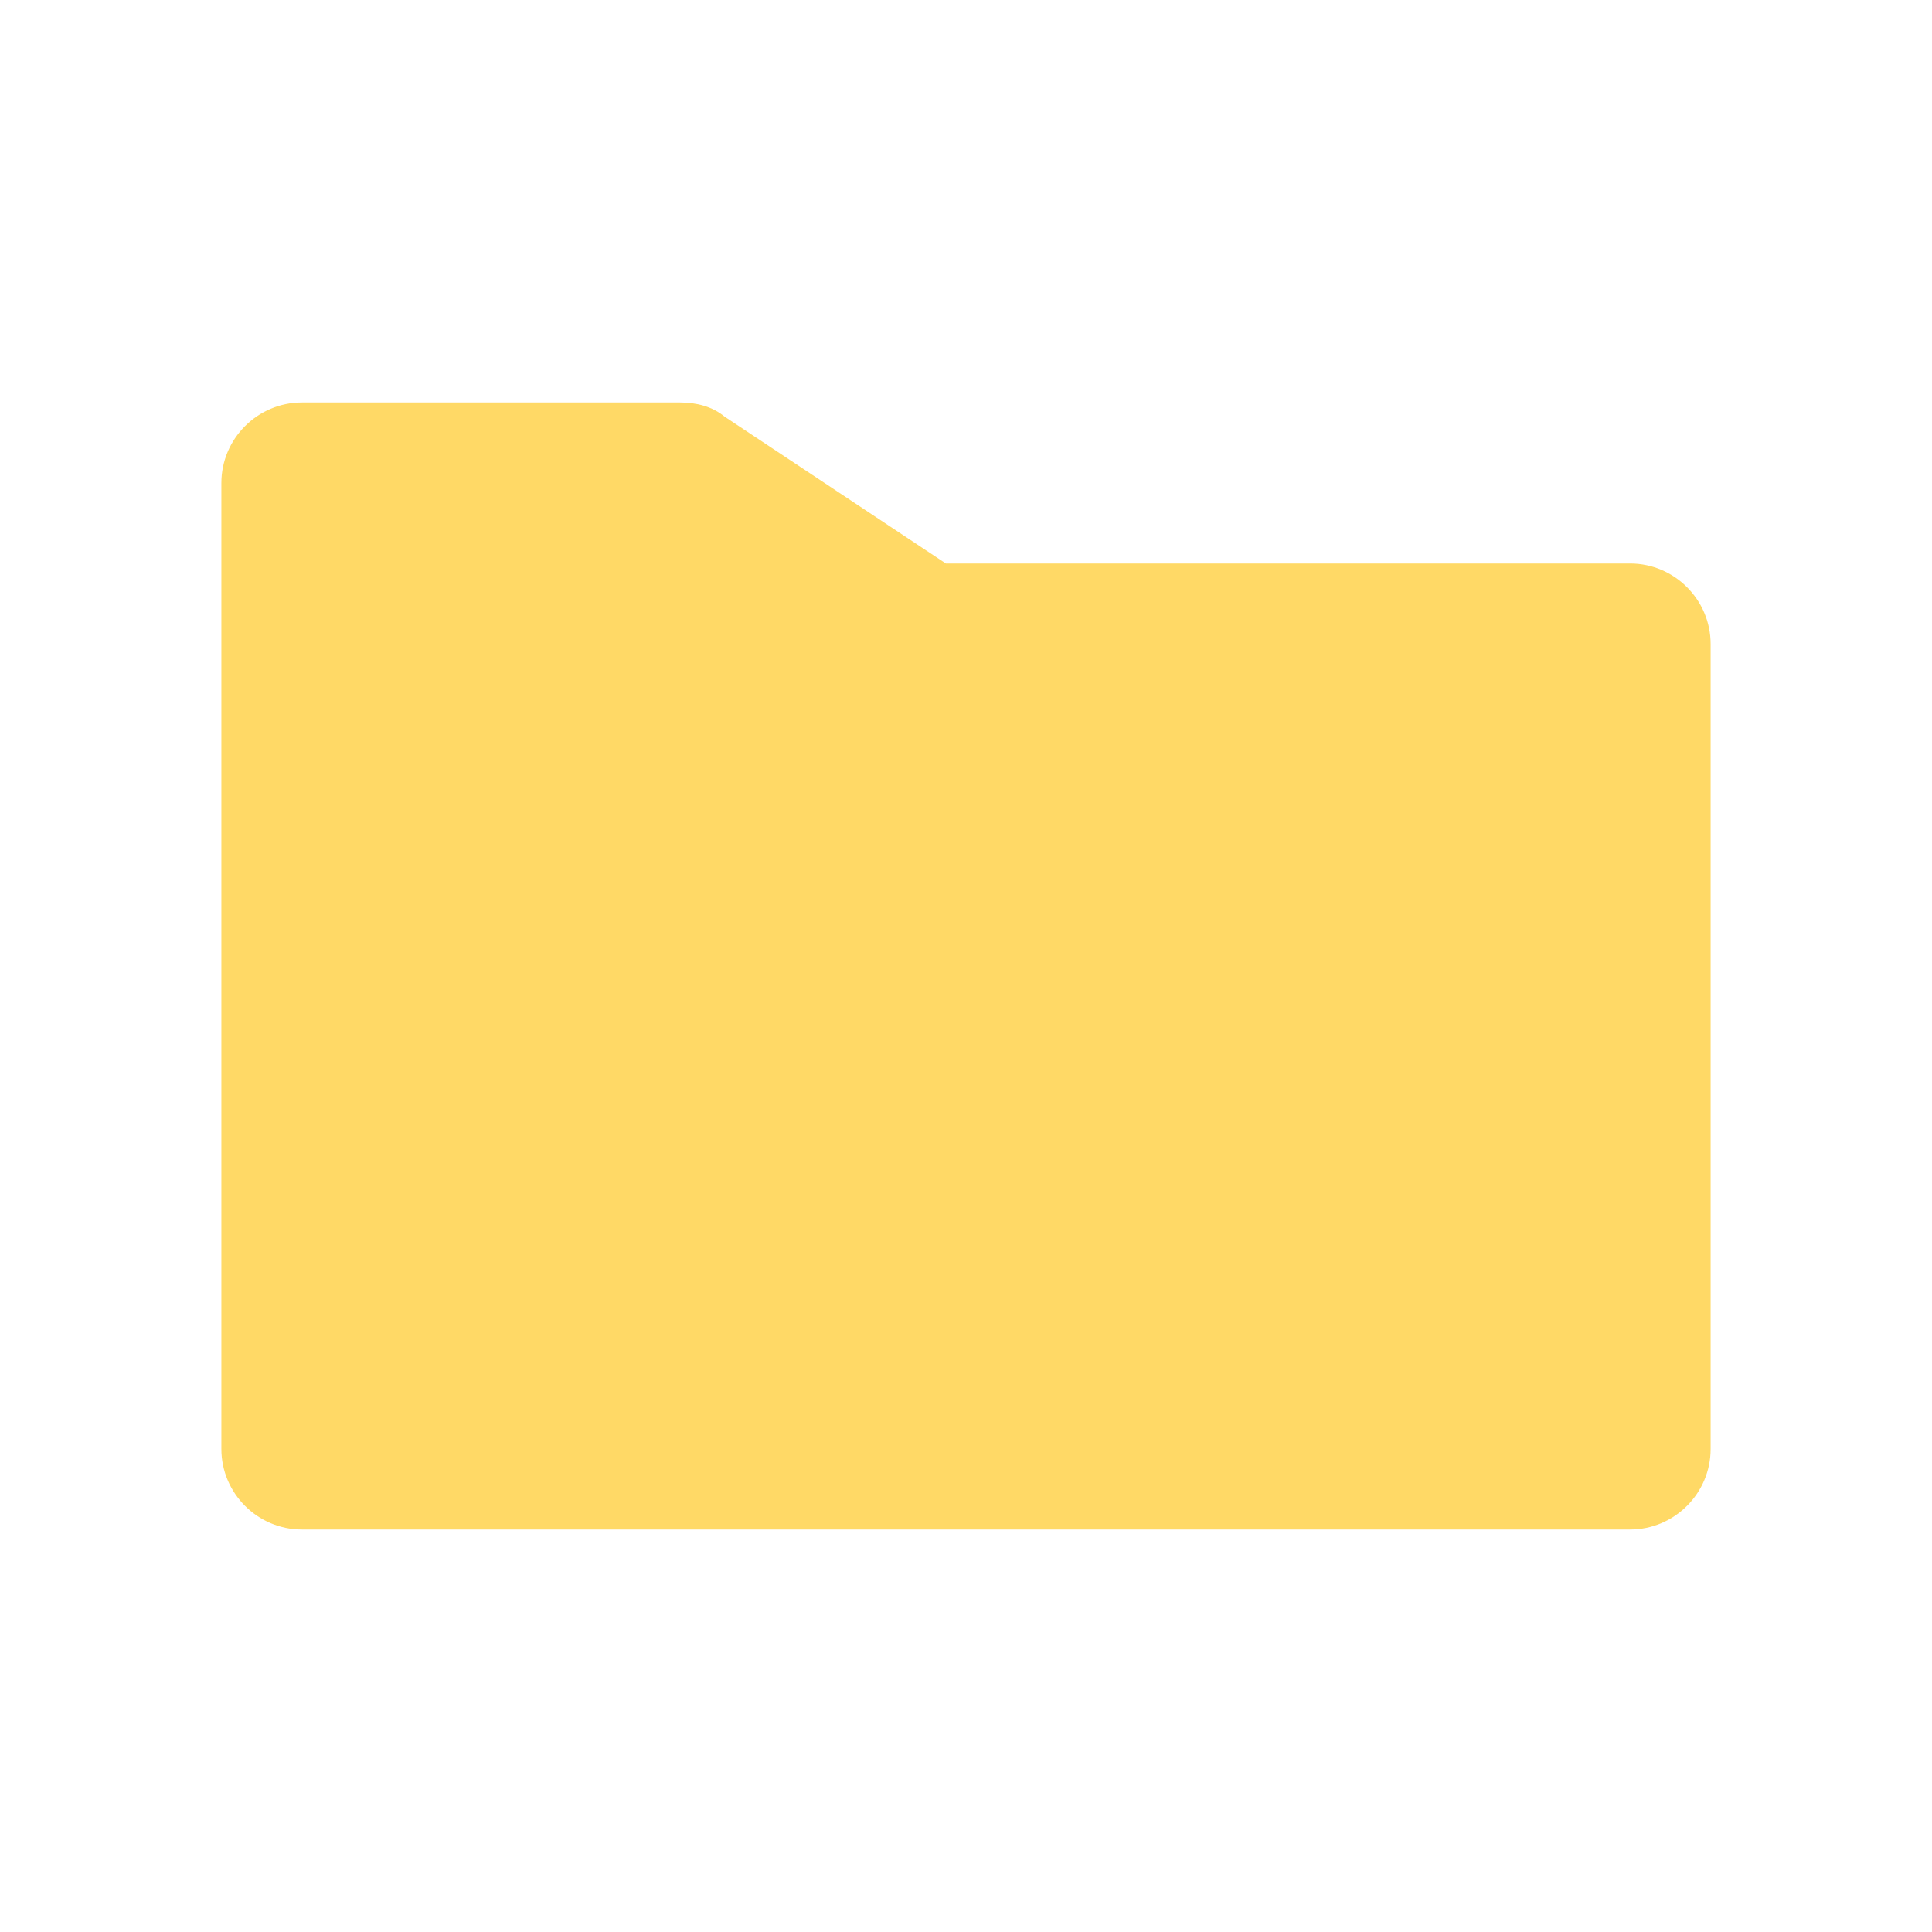
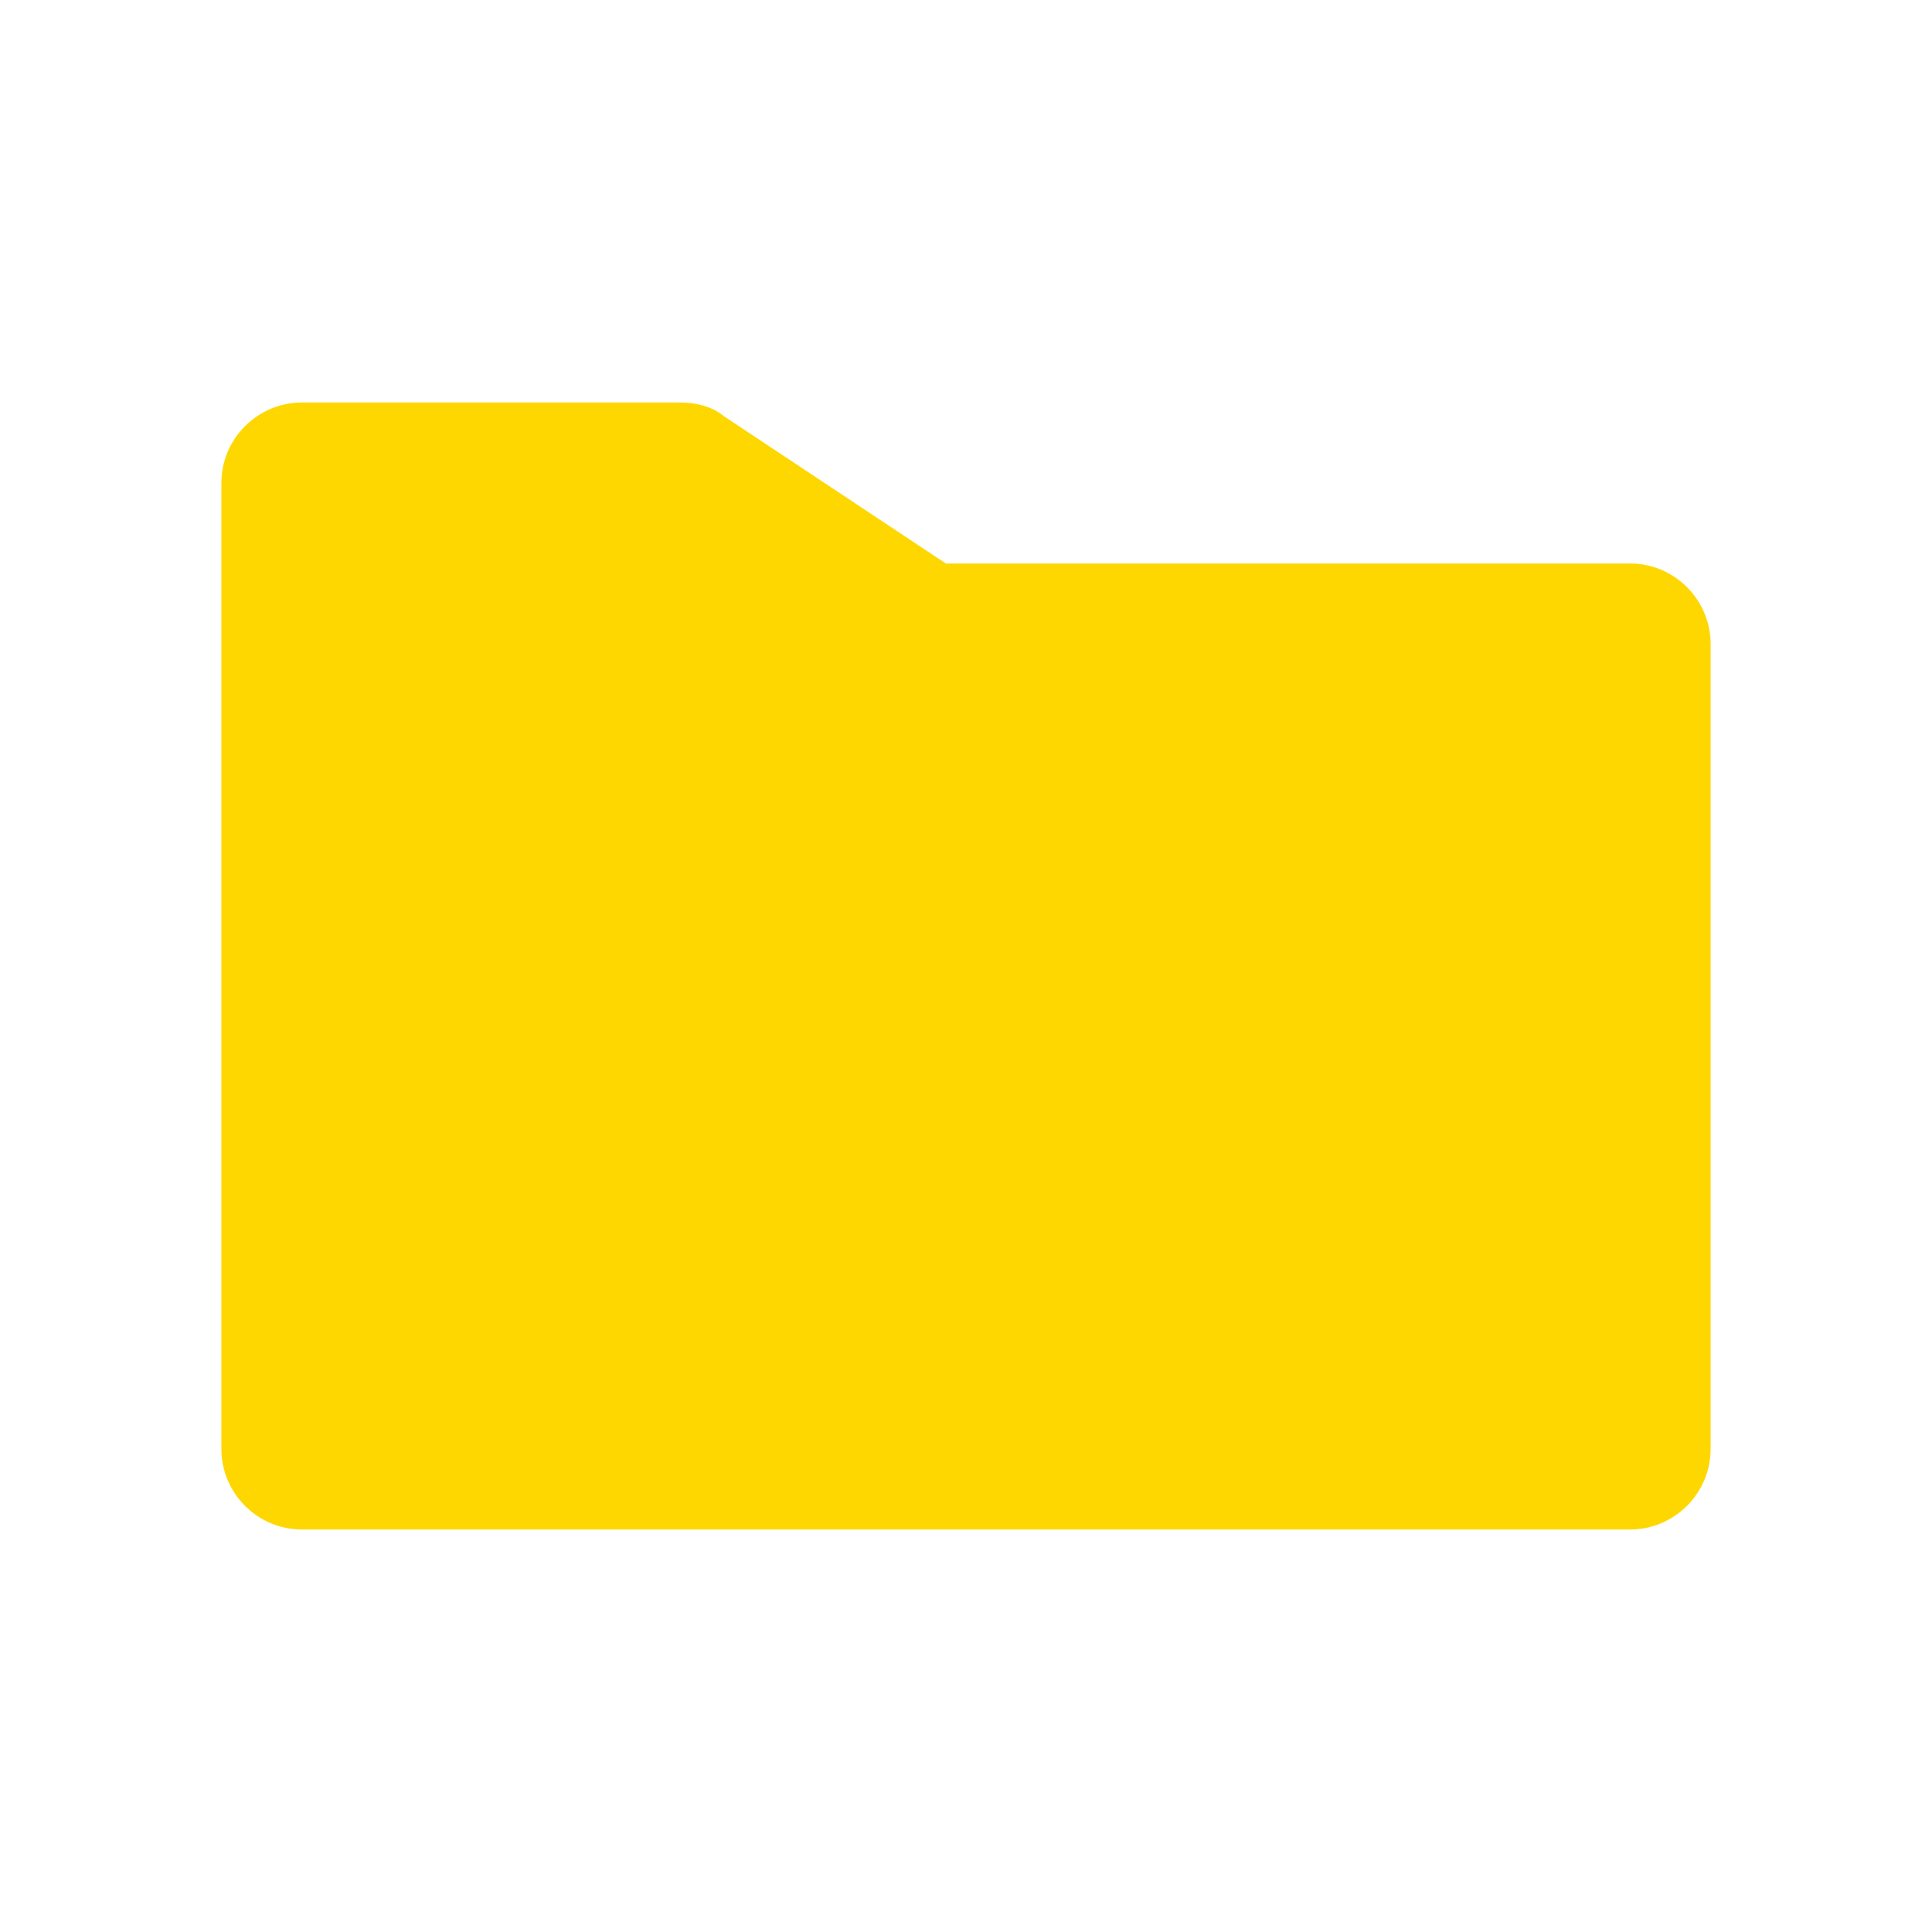
<svg xmlns="http://www.w3.org/2000/svg" viewBox="0 0 96 96" id="Icons_Folder" overflow="hidden">
-   <path d="M81 76 15 76C12.8 76 11 74.2 11 72L11 24C11 21.8 12.8 20 15 20L33.8 20C34.6 20 35.4 20.2 36 20.7L47 28 81 28C83.2 28 85 29.8 85 32L85 72C85 74.2 83.2 76 81 76Z" fill="#FFD966" />
+   <path d="M81 76 15 76C12.8 76 11 74.2 11 72L11 24C11 21.8 12.8 20 15 20L33.8 20C34.6 20 35.4 20.2 36 20.7L47 28 81 28C83.2 28 85 29.8 85 32L85 72C85 74.2 83.2 76 81 76Z" fill="#FFD700" />
</svg>
